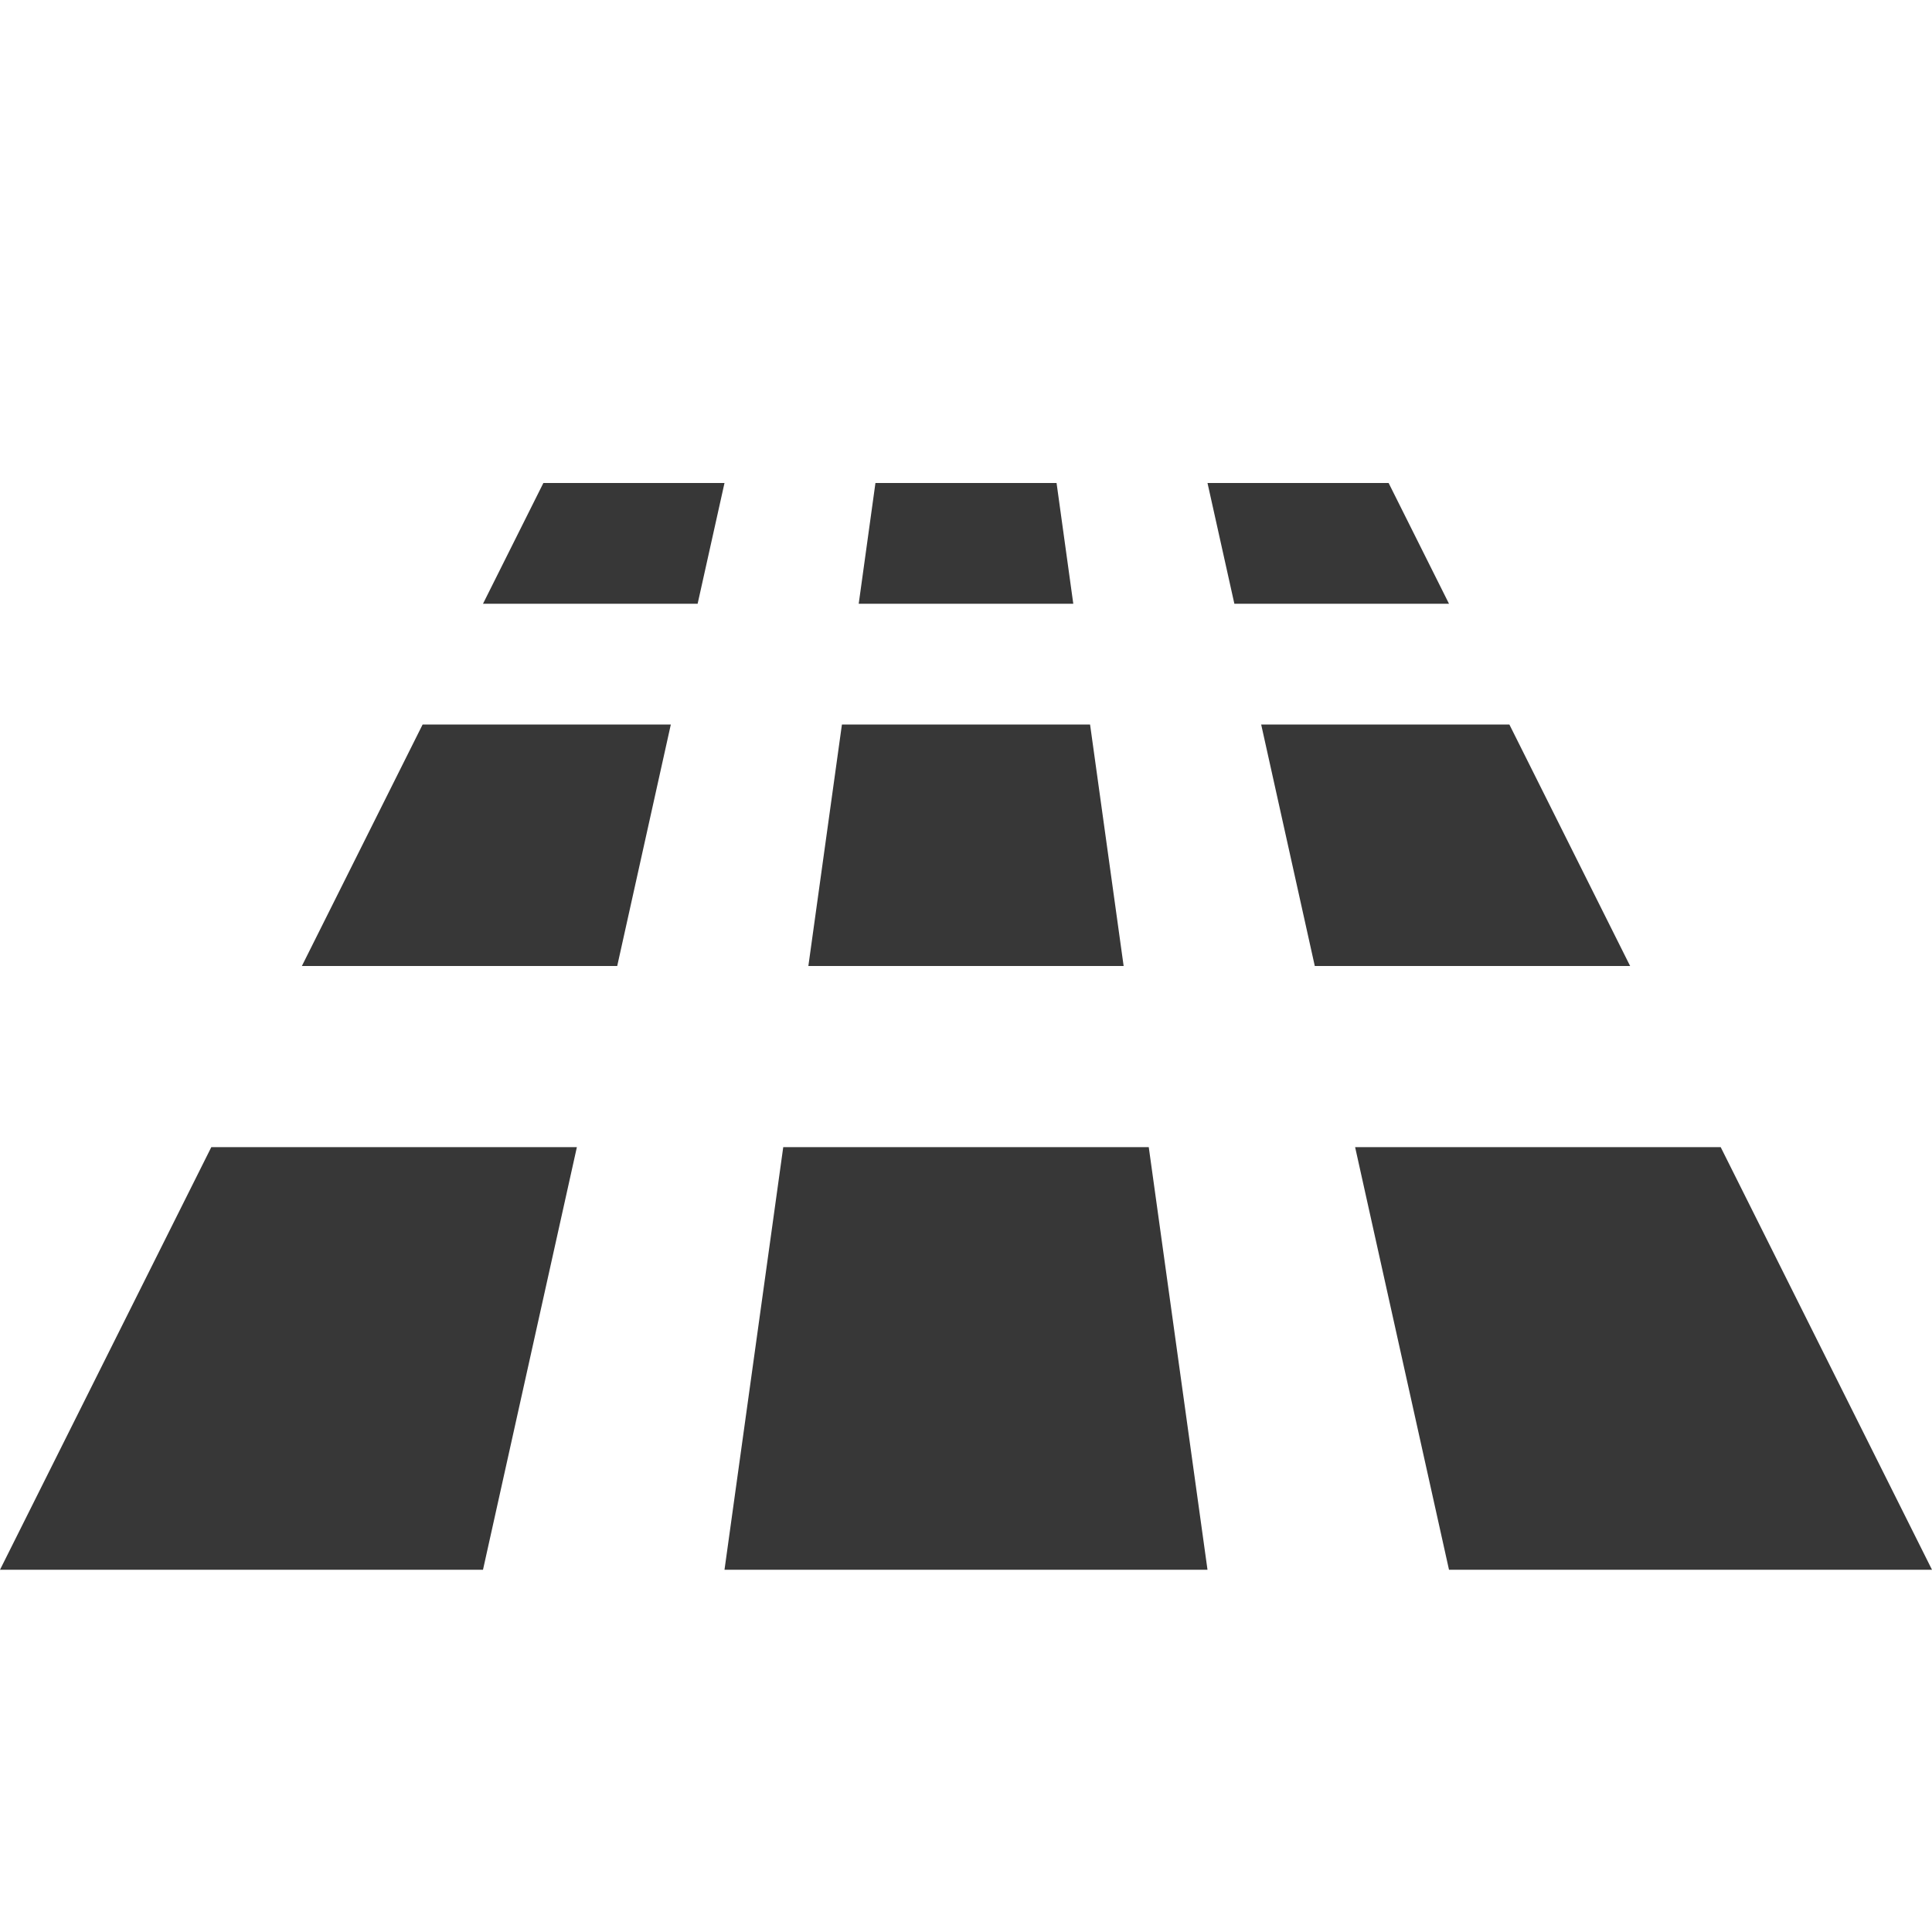
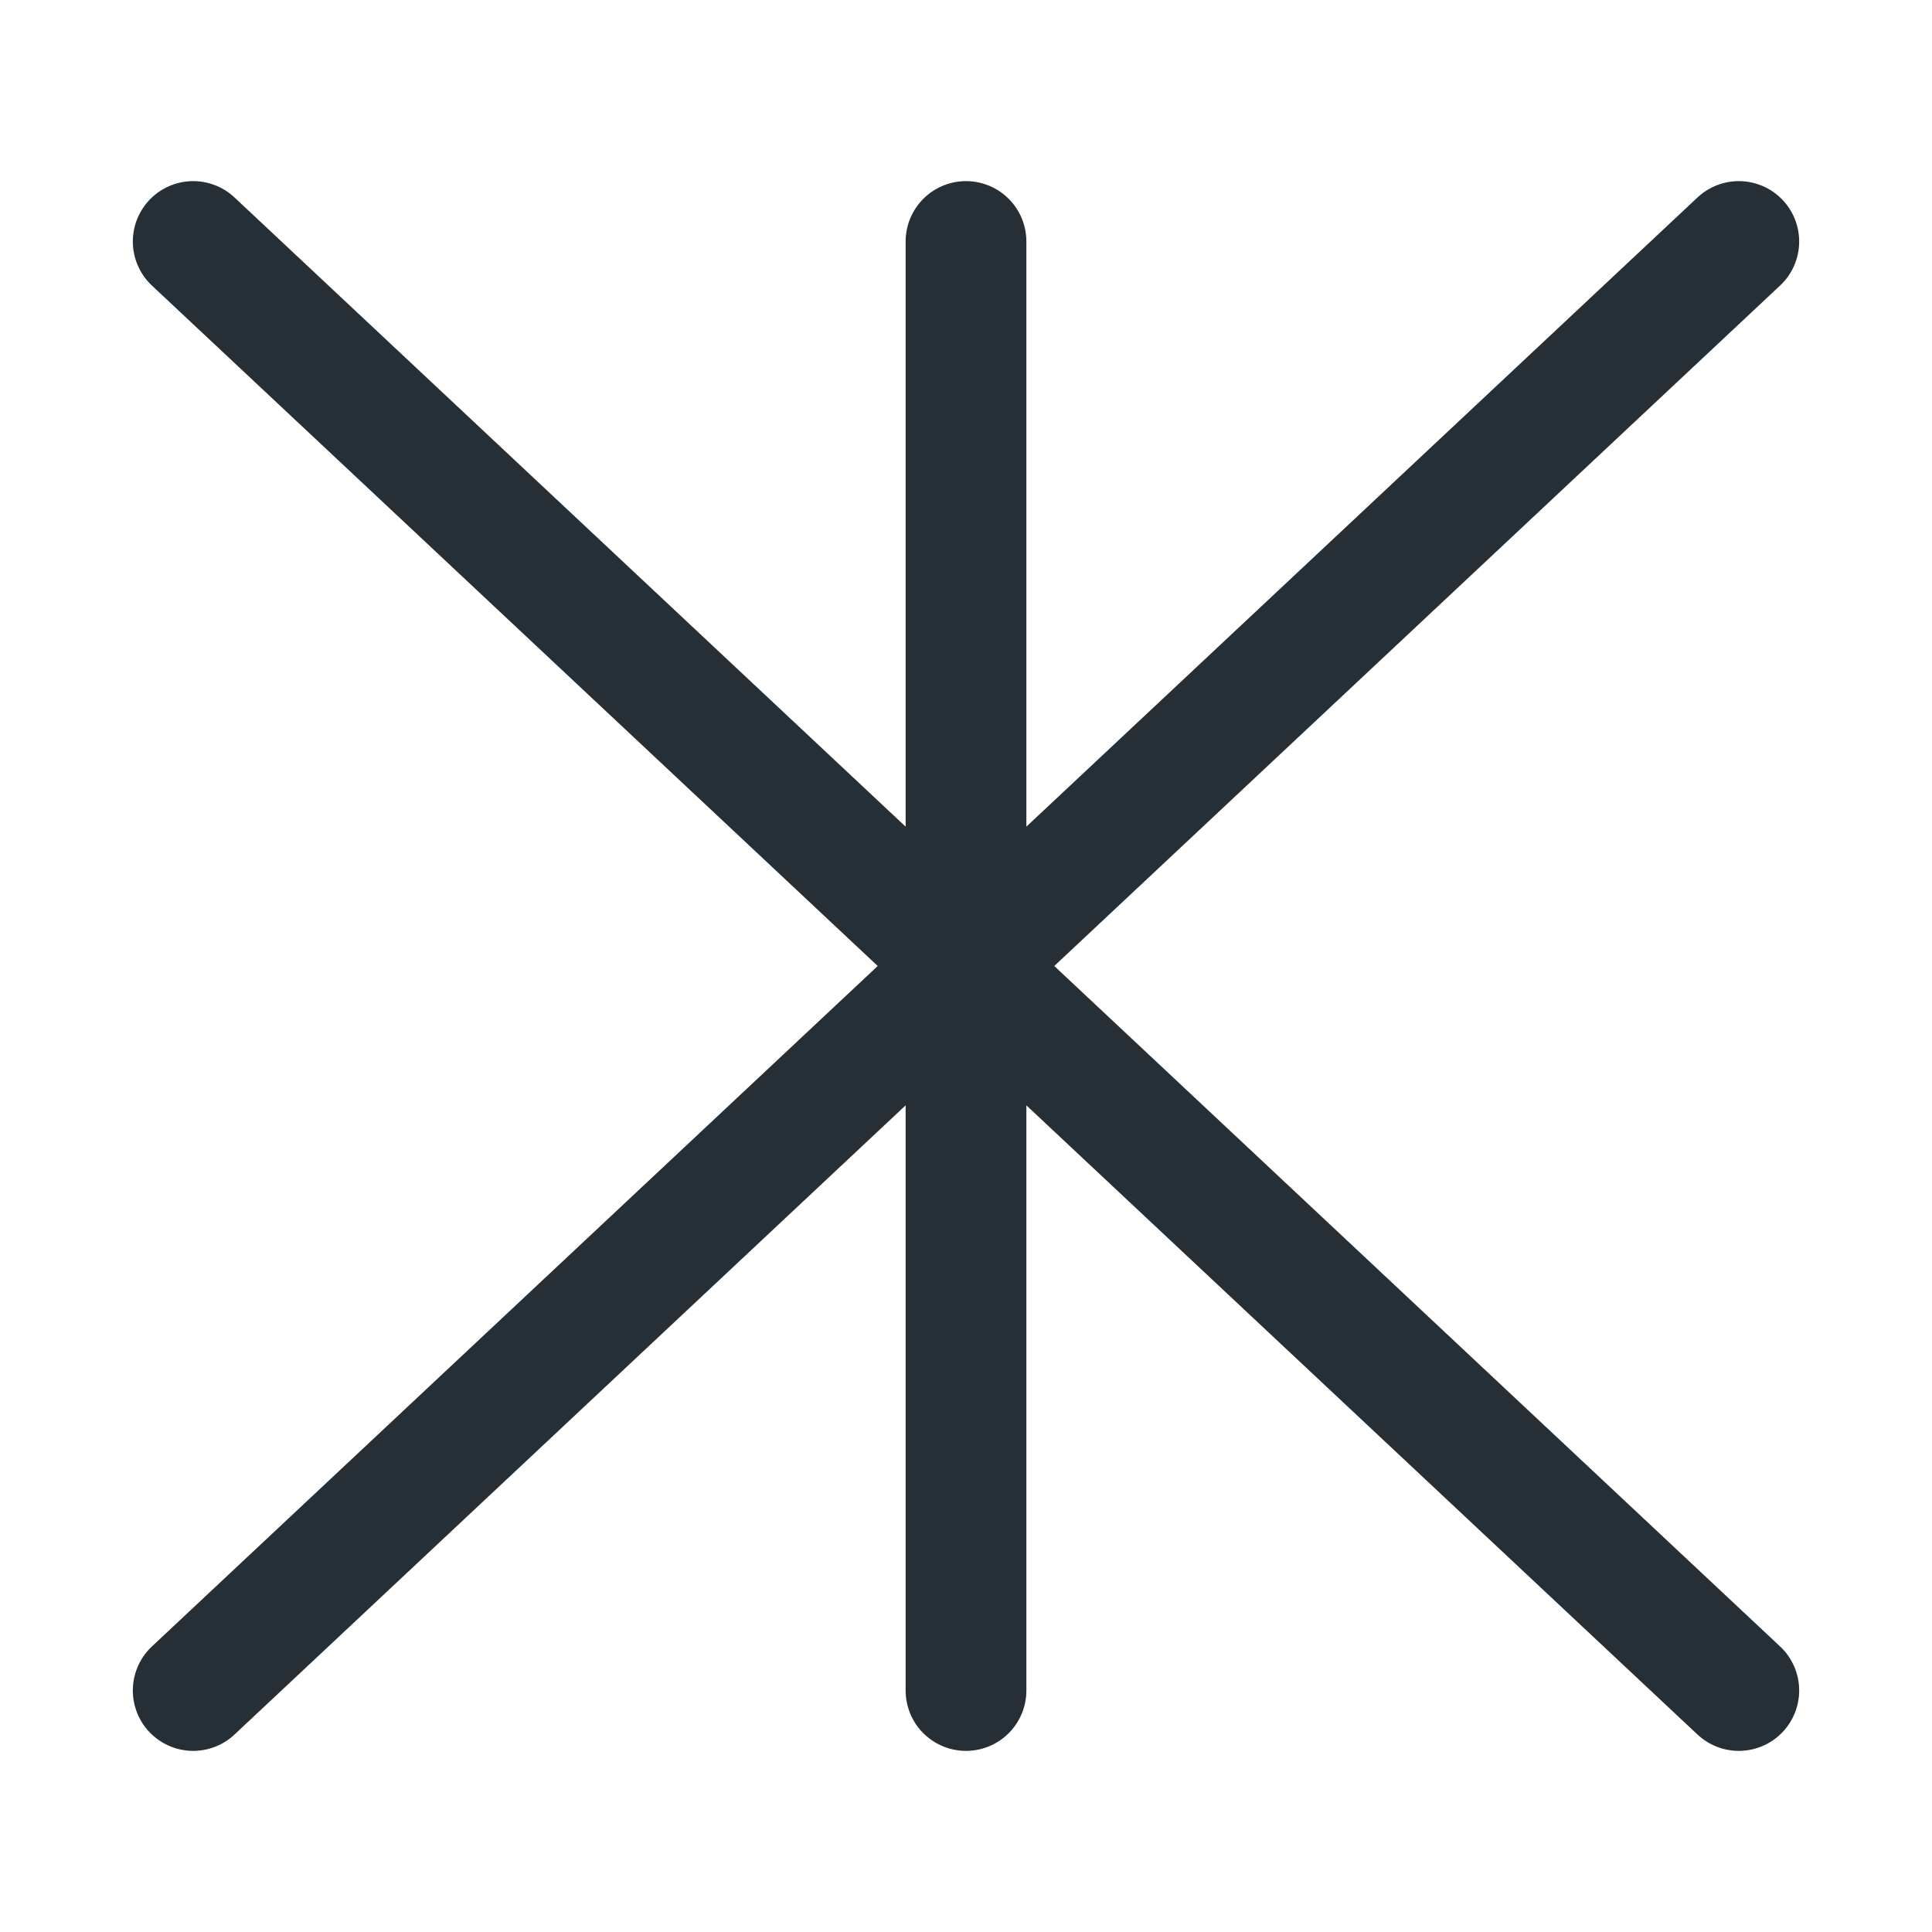
- <svg xmlns="http://www.w3.org/2000/svg" version="1.1" id="svg2" viewBox="0 0 32 32" height="32" width="32">
-   <g style="display:inline" id="layer2">
-     <path id="path5522" d="m9 8-1 2h3.555L12 8H9zm5.5 0-.277 2h3.554L17.5 8h-3zM20 8l.445 2H24l-1-2h-3zM7 12l-2 4h5.223l.888-4H7zm6.945 0-.556 4h5.222l-.556-4h-4.11zm6.944 0 .888 4H27l-2-4h-4.111zM3.5 19 0 26h8l1.555-7H3.5zm9.473 0L12 26h8l-.973-7h-6.054zm9.472 0L24 26h8l-3.5-7h-6.055z" style="fill:#373737;fill-opacity:1;fill-rule:evenodd;stroke:none;stroke-width:1px;stroke-linecap:butt;stroke-linejoin:miter;stroke-opacity:1" />
-   </g>
+ <svg xmlns="http://www.w3.org/2000/svg" width="32" height="32" viewBox="0 0 16 16" fill="none" stroke-linecap="round" stroke-linejoin="round" stroke-width="1.3">
+   <path d="M8 2 V14 M8 8 L1.6 14 M8 8 L14.4 14 M8 8 L1.6 2 M8 8 L14.4 2" stroke="#262E36" fill="none" stroke-width="1" />
</svg>
